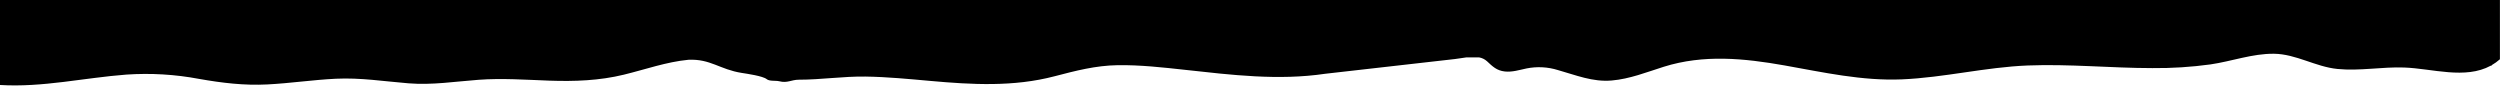
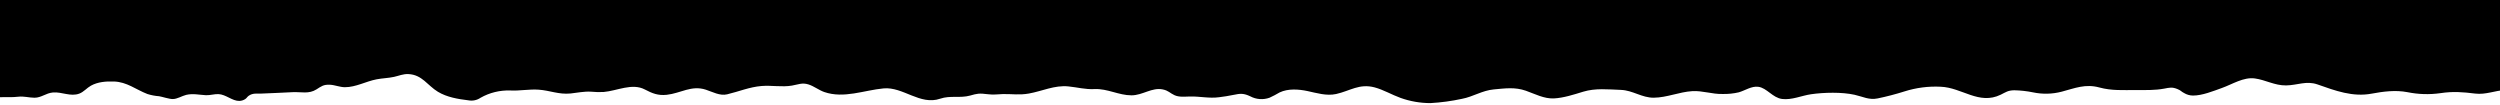
<svg xmlns="http://www.w3.org/2000/svg" viewBox="0 0 1200 50" fill="currentColor">
-   <path d="M60.7,35.8a138,138,0,0,1,34.85,2.07c11,1.94,21.63,3.23,32.79,2.66,11-.56,21.9-2.21,32.89-2.74,11.8-.57,23.21,1.27,34.93,2.21,11.32.9,22.31-.87,33.56-1.7s22.65,0,34,.41c12.07.42,24,0,35.74-2.87,10.34-2.52,20.4-6.13,31-7.15,10.63-.48,15,4.65,25.57,6.31,2.32.37,10.13,1.46,12,3,1.32,1.09,4.32.58,6,1,4,1,5.74-.73,9.4-.74,10.7,0,21.31-1.66,32-1.51,10.35.15,20.65,1.16,31,2.08,20.08,1.81,40.09,2.94,59.79-2.23,10.08-2.64,19.71-5.15,30.22-5.31,10.78-.16,21.57,1.05,32.28,2.22,22.43,2.46,44.9,5.23,67.38,1.9h0l62.25-7.07c1.66-.18,3.59-.56,5.56-.8h6a7.55,7.55,0,0,1,3.83,1.84c2.7,2.53,4.69,4.5,8.56,4.93,3.53.39,7-.73,10.41-1.45a30.49,30.49,0,0,1,15.11.78c8.6,2.41,16.65,5.8,25.78,5,8.67-.73,16.79-4,25-6.59,19.13-6,38.54-4.09,58-.64,18.61,3.31,37.21,7.48,56.23,6.69,20.32-.85,40.2-5.87,60.53-6.67,19.94-.78,39.84,1.24,59.77,1.26A191.68,191.68,0,0,0,1061,30.92c10.12-1.47,20.21-5.24,30.51-5.12,10.61.13,19.92,6.25,30.44,7.3,10.71,1.07,21.41-1.09,32.13-.69,13.4.49,29.22,5.8,41.47-.87h.41v-.23a24.2,24.2,0,0,0,4-2.87v-73.9H0V40.79C20.37,42.05,40.43,37.33,60.7,35.8Z" />
+   <path d="M8.72,46.43c2.81-.34,5.17.48,7.86.48,3.26,0,5.44-2.21,8.79-2.52,4.33-.39,8.48,2.15,12.73.53,2.08-.79,3.63-2.74,5.55-3.8,3.3-1.83,7.23-2.12,11-2,6.26.18,10.53,3.84,16.09,6a24.25,24.25,0,0,0,5.62,1.07c1.27.18,4.92,1.39,6.58,1.35,2.15,0,4.38-1.5,6.44-2,3.28-.77,6.24,0,9.49.16,2,.07,4.08-.61,6-.53,3.55.15,6.62,3.34,10,3.27a5.4,5.4,0,0,0,2.85-.89c.65-.4,1-1.13,1.63-1.56,2-1.41,3.9-1,6.08-1.07,5-.16,10-.46,15.06-.68,4.2-.19,7.72,1,11.42-1.34,2.26-1.42,3.33-2.38,6.44-2.23,2.42.11,4.72,1.18,7.2,1.19,5.3,0,10.12-2.82,15.24-3.79,2.76-.53,5.6-.57,8.34-1.17,2.35-.51,4.33-1.46,6.91-1.34,6.6.3,9.1,5.43,14.17,8.5,4.32,2.61,9.66,3.5,14.59,4.09a7.75,7.75,0,0,0,5.85-1.21,27,27,0,0,1,14.27-3.51c4.58.25,9-.7,13.59-.39,5.48.37,9.67,2.41,15.38,1.83,3.37-.35,6.43-1.07,9.82-.86a40.6,40.6,0,0,0,6,.15c6.57-.56,13.67-4.42,19.79-1.22,3.62,1.89,6.32,3,10.52,2.57,6.77-.75,11.84-4.72,18.78-2.46,3.29,1.07,6.72,3.05,10.22,2.23,5.56-1.31,10.75-3.54,16.55-4,4.8-.39,9.76.62,14.53-.19,3-.5,4.94-1.54,8-.55,2.63.84,5,2.74,7.54,3.63,9.44,3.26,19.12-.87,28.48-1.74s17.49,8.27,27.18,4.94c4.84-1.66,9.53-.15,14.39-1.51,3.33-.93,4.15-1.19,8.62-.62,2.67.34,4.36,0,7.14-.09,4.46-.07,7.88.56,12.45-.26,6.34-1.14,12.29-4.08,18.88-3.42,4.59.46,8,1.51,12.65,1.29,6.12-.29,11.6,3,17.68,3,5.36,0,9.82-3.91,15-2.84,2.81.58,3.36,1.72,5.63,2.76s4.92.69,7.43.64c4.77-.11,9.24,1,14,.35,2.34-.3,4.53-.62,6.83-1.11,3.46-.74,5-.8,8.13.67a11.41,11.41,0,0,0,9.24.68,52.24,52.24,0,0,0,4.86-2.55c4.05-1.92,9.09-1.56,13.41-.64s9.1,2.42,13.7,1.41C648,43.64,652.46,40,659.8,41.94c4.14,1.08,8.39,3.6,12.48,5.06a42.64,42.64,0,0,0,14.32,2.49,97.37,97.37,0,0,0,15.14-2.05c5.34-1,9.69-4,15.26-4.52,5.36-.49,10.2-1.21,15.44.64,4.28,1.51,8.74,3.9,13.4,3.68s9.67-1.87,14.08-3.22c5.91-1.79,11.94-1.1,18.12-.87,5.7.21,10.07,3.8,15.75,3.75,6.36-.06,12.22-2.77,18.5-3.15,4.91-.3,9.61,1.51,14.57,1.36a31.21,31.21,0,0,0,7.78-.8c3-.87,6.12-3.08,9.34-2.65,4.15.55,6.86,5.28,11.46,5.85s9.37-1.62,13.83-2.27c6.21-.9,14.82-1.1,20.91.25,4,.89,6.93,2.61,11.1,1.75s8.75-2.05,12.8-3.34a49.22,49.22,0,0,1,17.44-2.27c10.24.39,18.39,8.89,28.81,3.83,2.48-1.21,3.43-2.08,6.52-2.13a50,50,0,0,1,9,1A29.88,29.88,0,0,0,989.63,44c6.36-1.67,11.34-3.86,18.11-2,5.85,1.59,11.4,1.22,17.41,1.22,4.65,0,9.12.17,13.67-.68,2.62-.49,3.75-.83,6.29.18,1.85.74,1.73,1.16,3.24,1.93a8.38,8.38,0,0,0,4.26,1.22c4.5,0,9.7-2.13,13.86-3.62,5.09-1.81,10.4-5.34,15.84-4.6,5.21.71,9.52,3.42,15,3.35s9.7-2.36,15.1-.47c8.5,3,16.9,6.14,26,4.42,5.59-1.05,11.52-1.8,17.15-.71a46.37,46.37,0,0,0,15.81.48c6.16-.92,10.66-.55,16.74.2,5.12.62,9.55-1.49,14.45-1.7a1.54,1.54,0,0,0,1.29-2.25h.16v-14h-1.5V-64.6H0V46.66C2.89,46.54,5.78,46.79,8.72,46.43Z" />
</svg>
